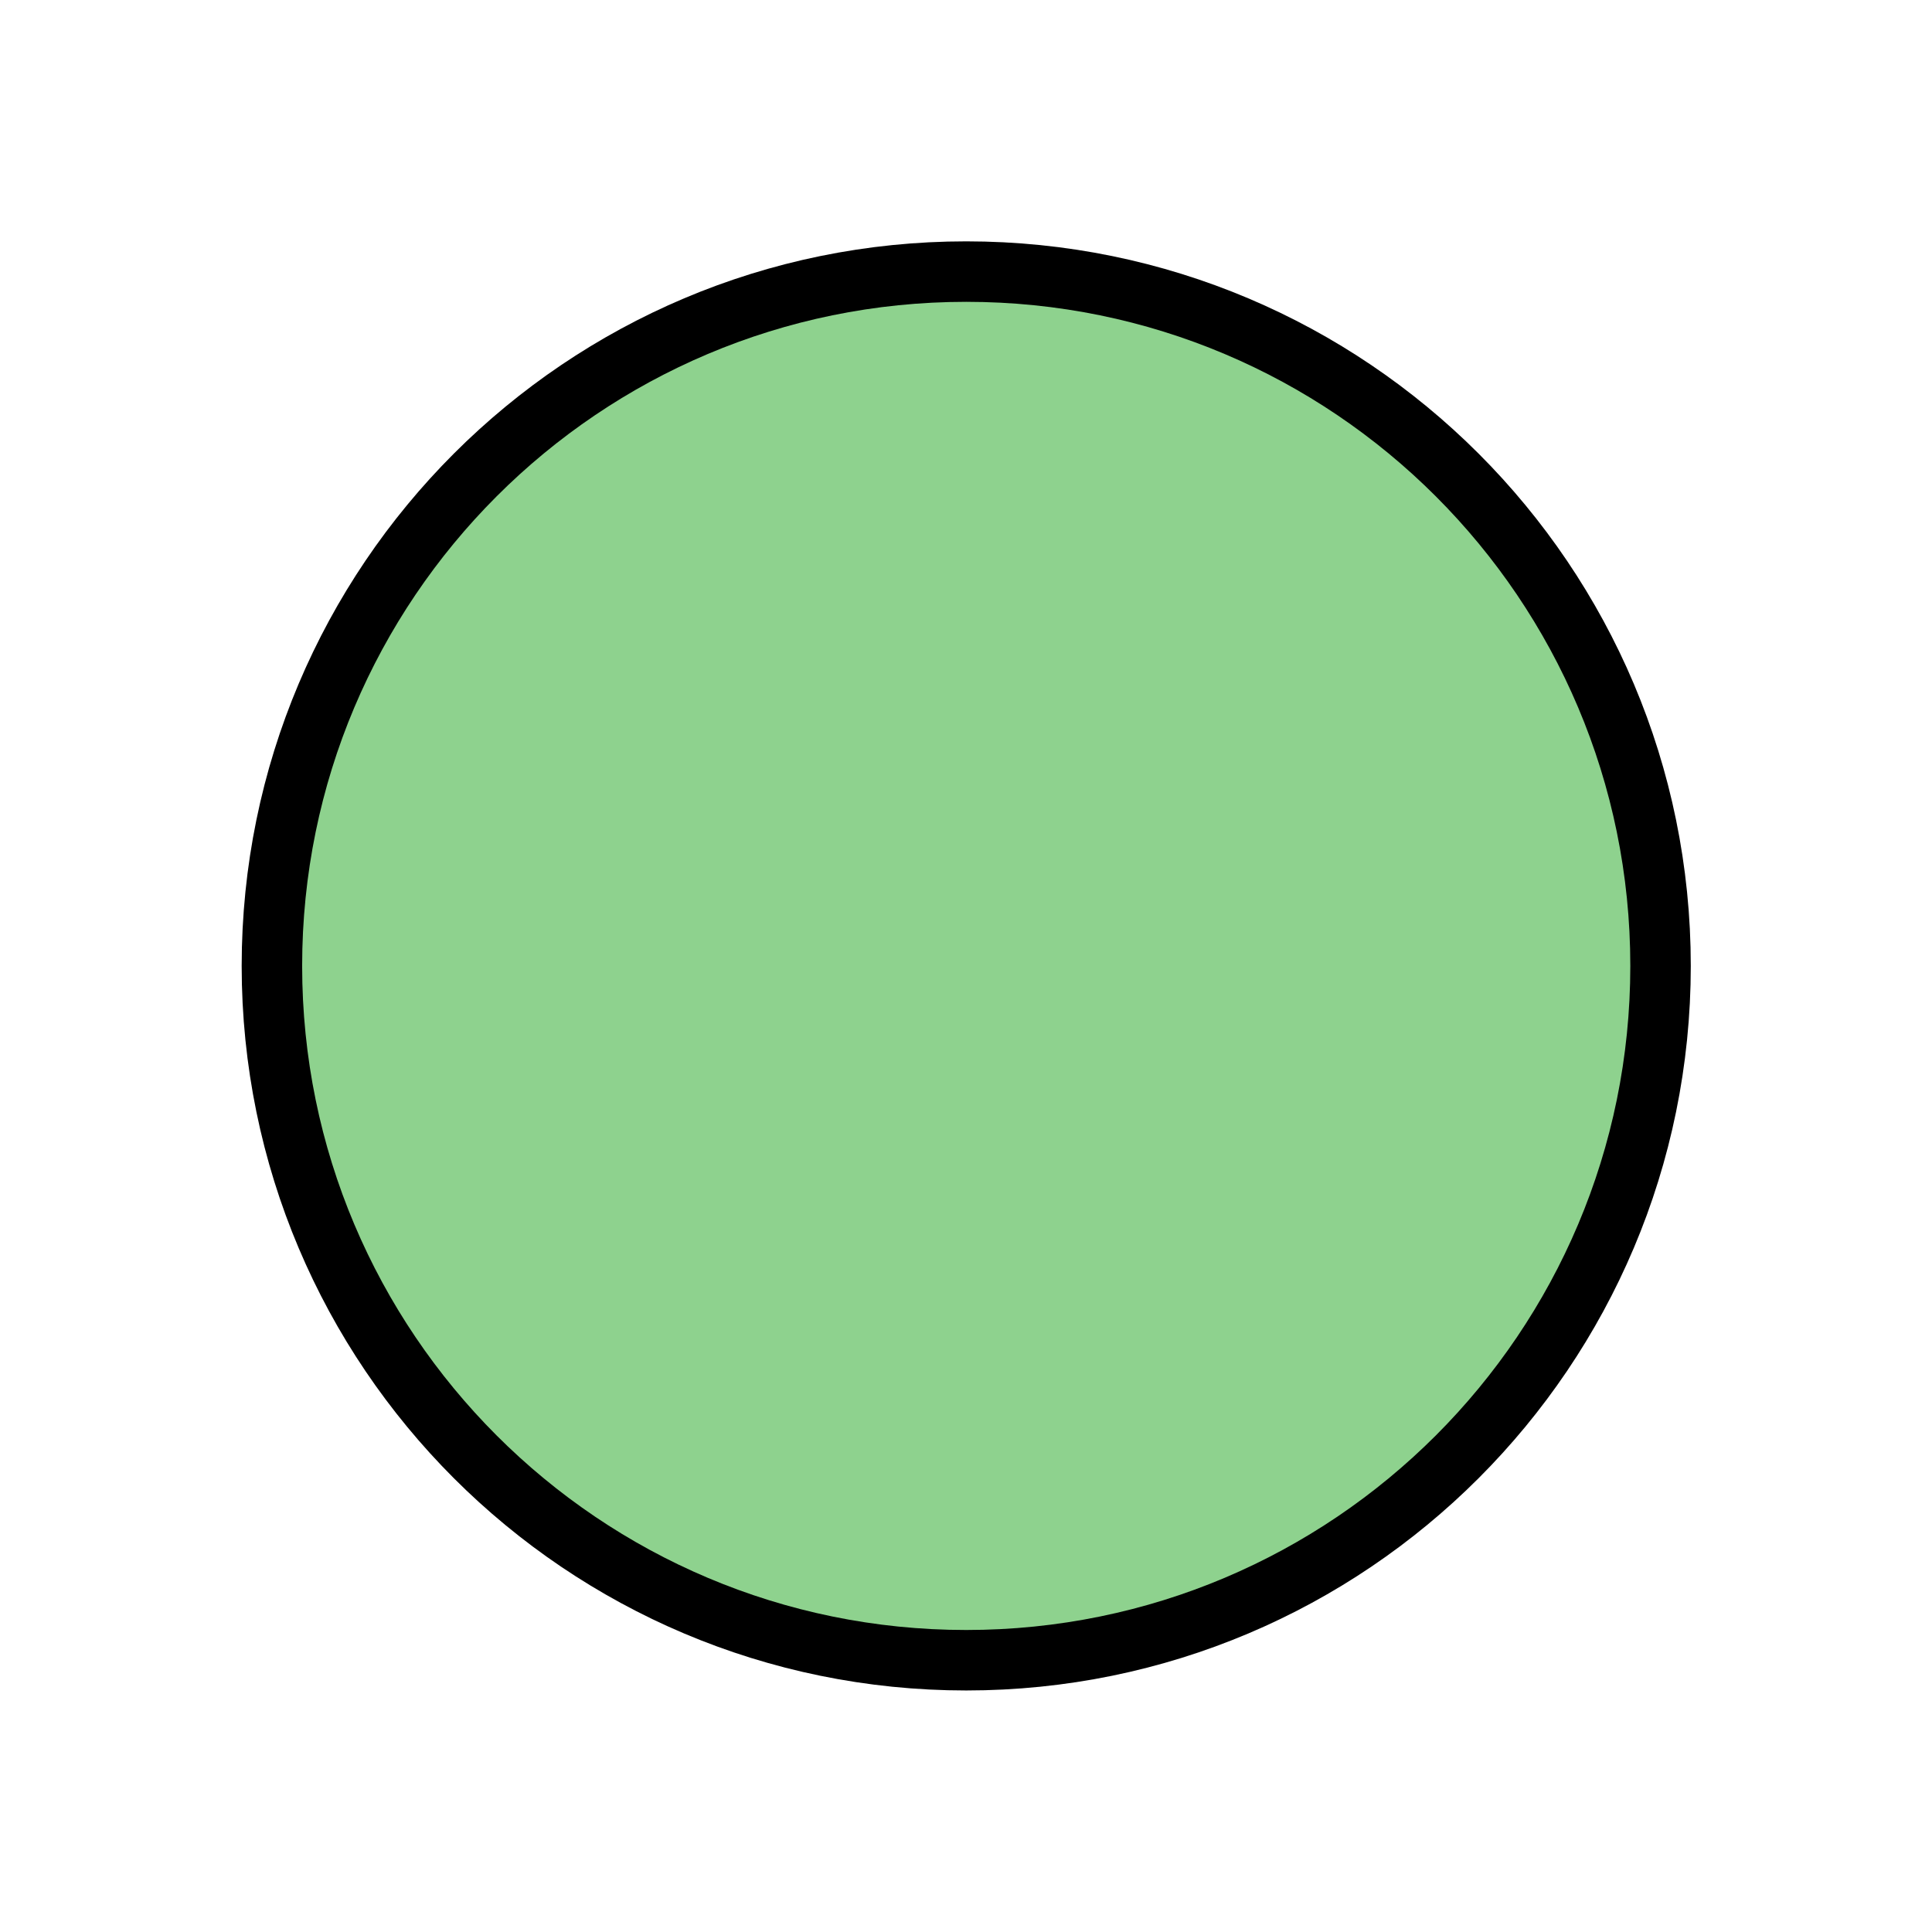
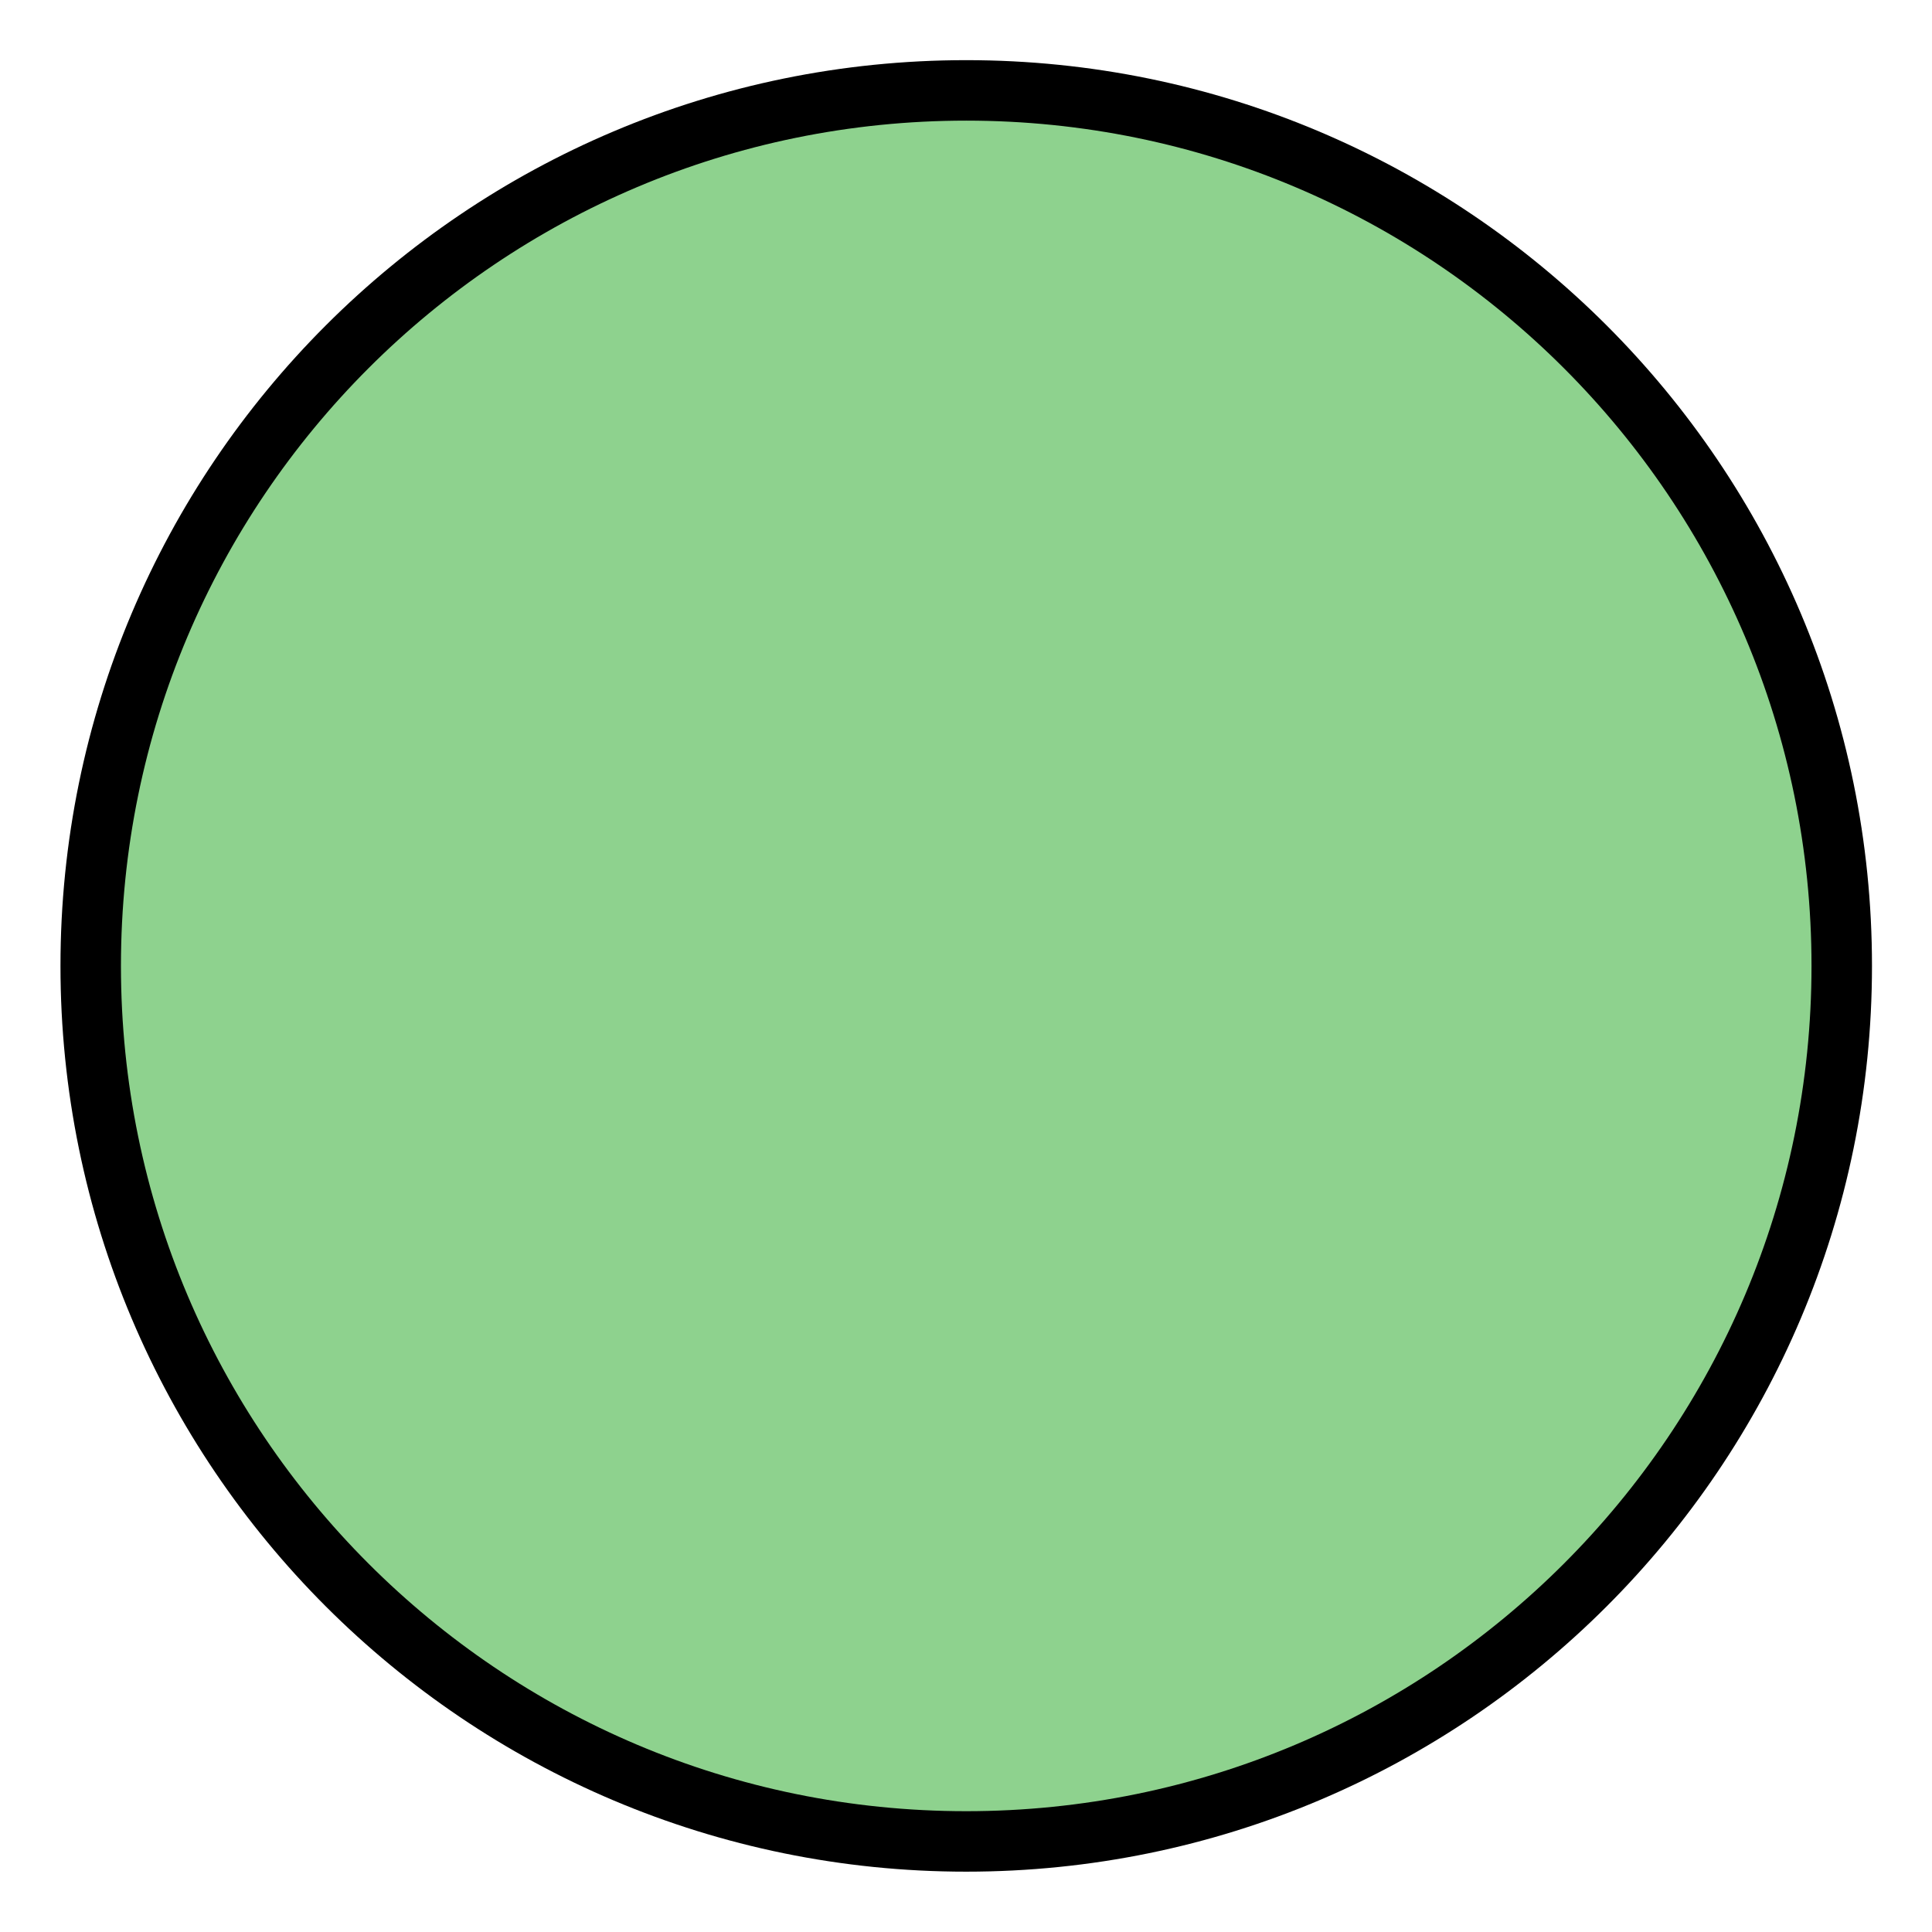
<svg xmlns="http://www.w3.org/2000/svg" width="16" height="16" viewBox="0 0 4.233 4.233" version="1.1" id="svg8">
  <defs id="defs2" />
  <g id="layer1" transform="translate(0,-292.7667)">
-     <ellipse style="opacity:1;vector-effect:none;fill:#8ed28e;fill-opacity:1;stroke:#000000;stroke-width:0.265;stroke-linecap:round;stroke-linejoin:miter;stroke-miterlimit:4;stroke-dasharray:none;stroke-dashoffset:0;stroke-opacity:1;paint-order:markers stroke fill" id="path819" cx="2.117" cy="294.883" rx="1.455" ry="1.455" />
+     <ellipse style="opacity:1;vector-effect:none;fill:#8ed28e;fill-opacity:1;stroke:#000000;stroke-width:0.265;stroke-linecap:round;stroke-linejoin:miter;stroke-miterlimit:4;stroke-dasharray:none;stroke-dashoffset:0;stroke-opacity:1;paint-order:markers stroke fill" id="path819" cx="2.117" cy="294.883" rx="1.852" ry="1.852" />
  </g>
</svg>
